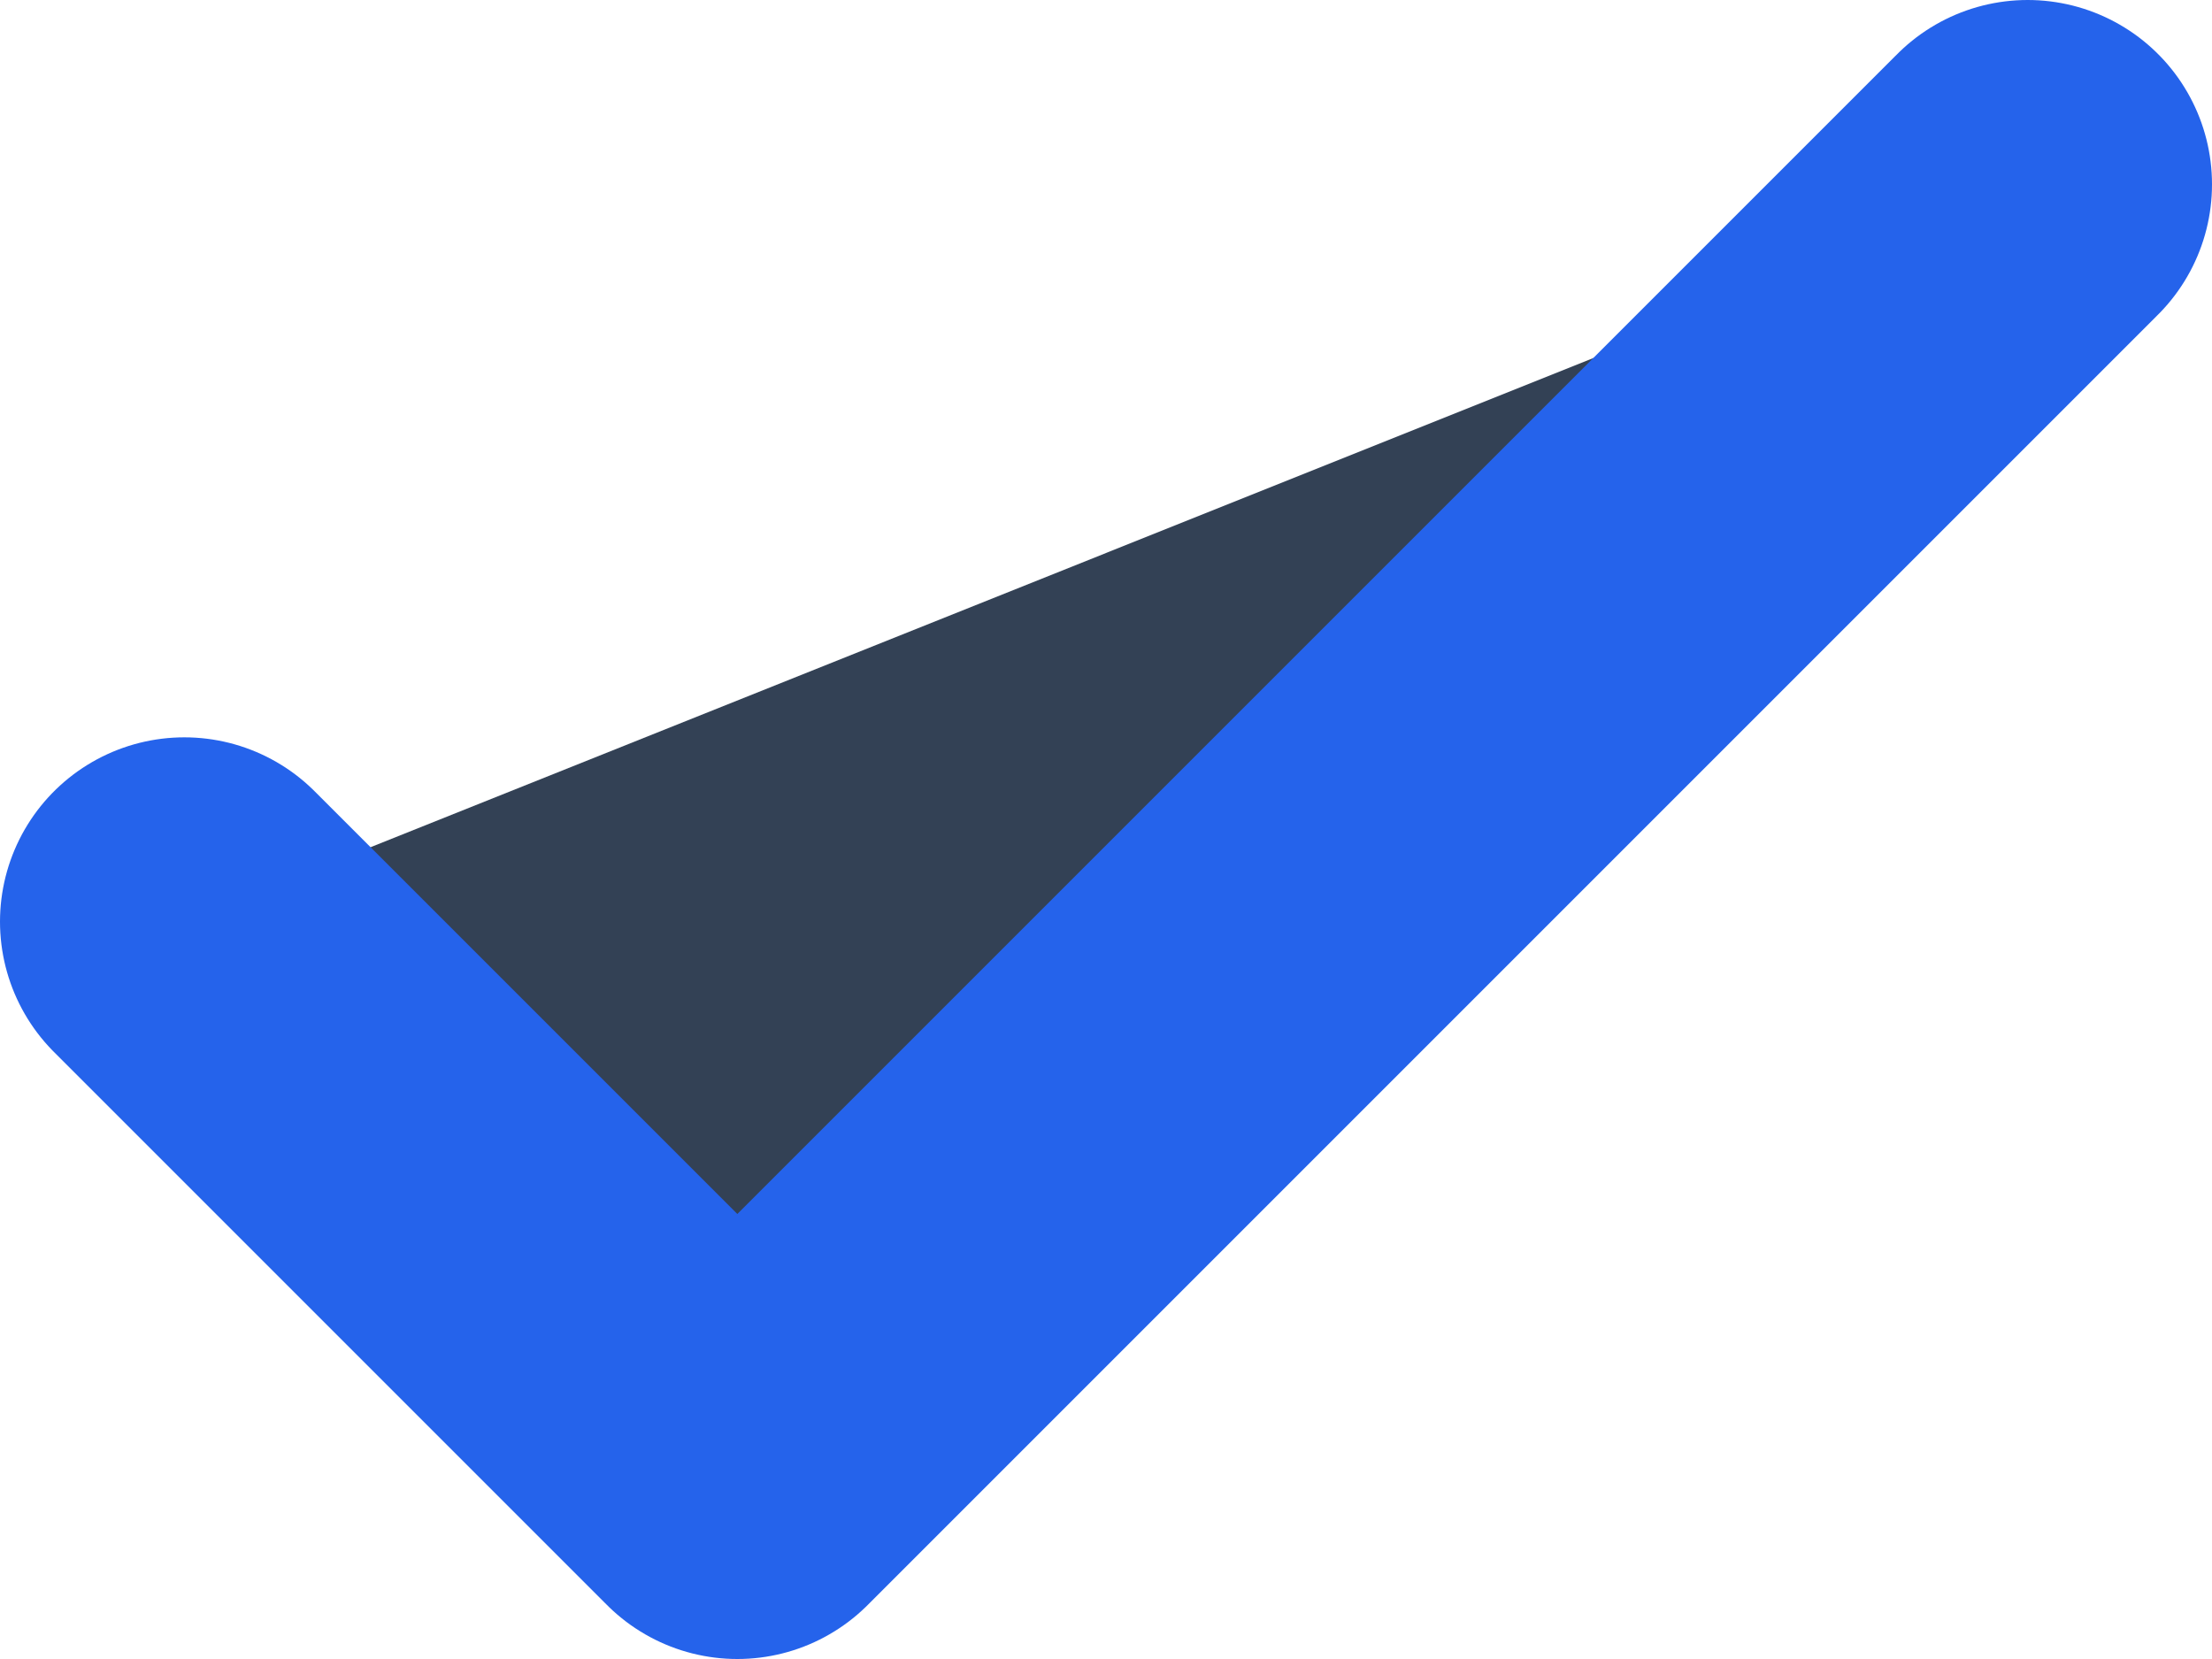
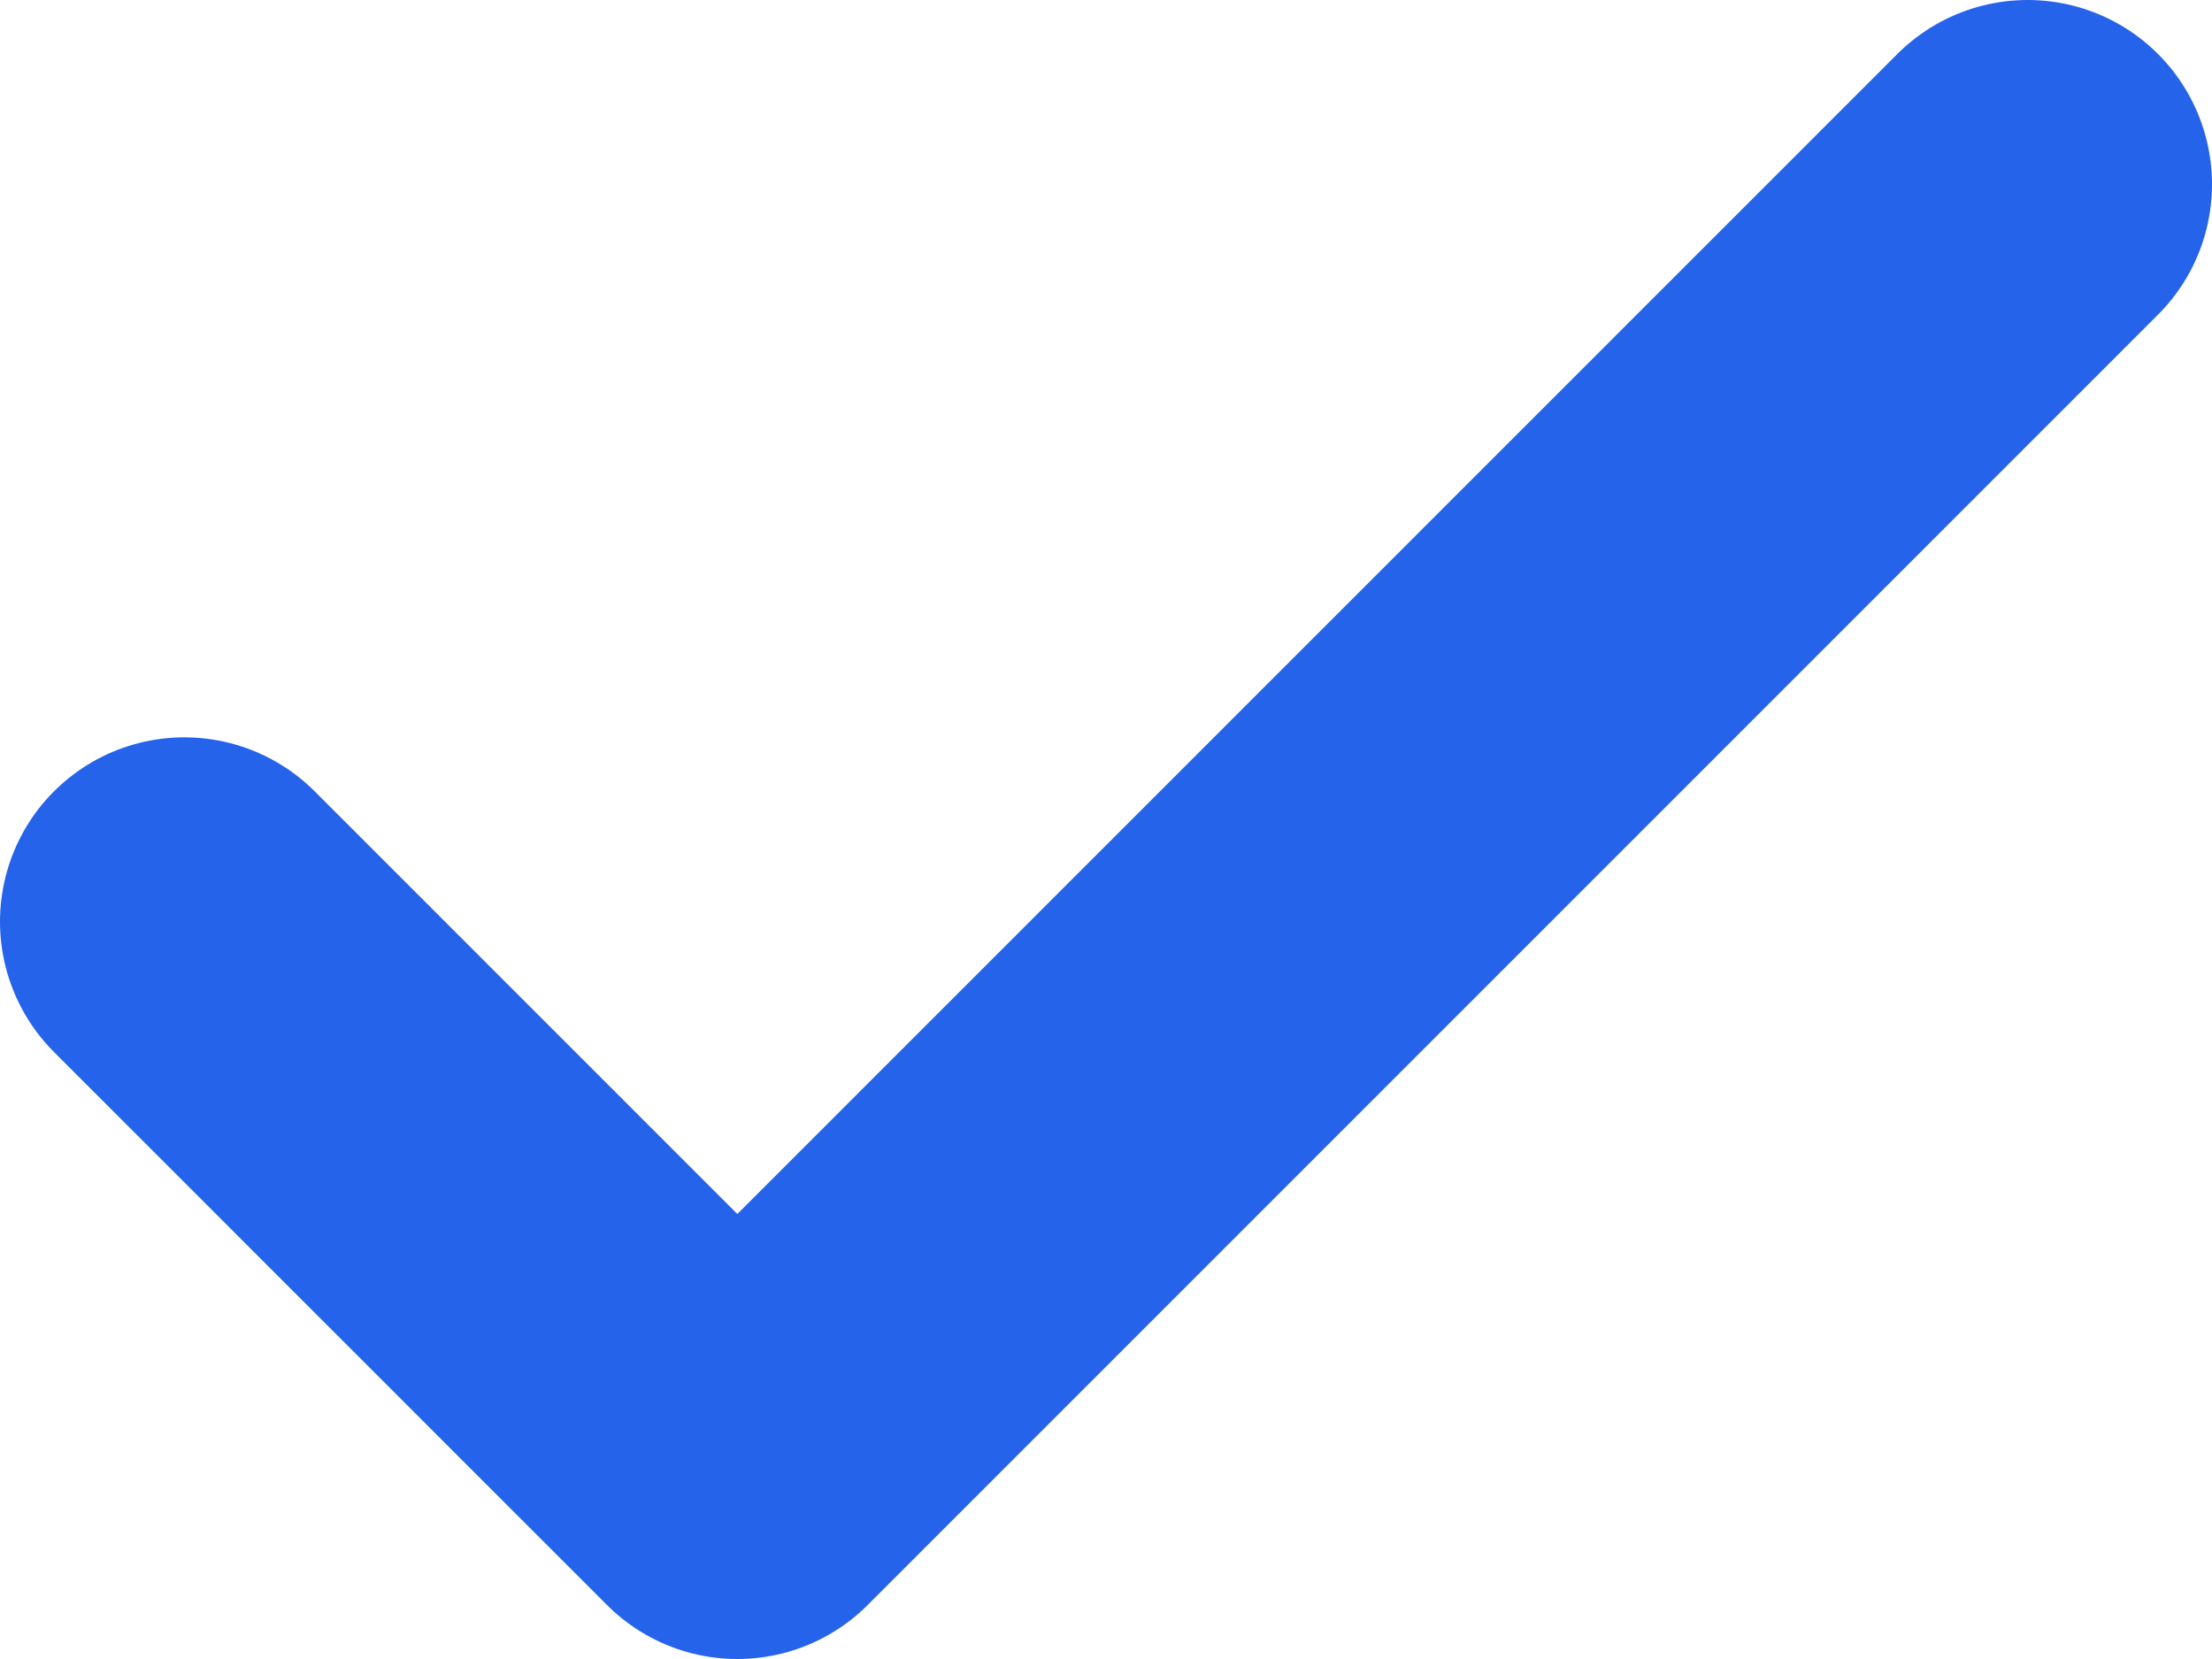
<svg xmlns="http://www.w3.org/2000/svg" preserveAspectRatio="none" overflow="visible" style="display: block;" width="12" height="9" viewBox="0 0 12 9" fill="none">
  <g id="Vector">
-     <path d="M1 5L4 8L11 1" fill="#334155" />
+     <path d="M1 5L4 8L11 1" fill="none" />
    <path d="M1 5L4 8L11 1" stroke="#2563EB" stroke-width="2" stroke-linecap="round" stroke-linejoin="round" />
  </g>
</svg>
